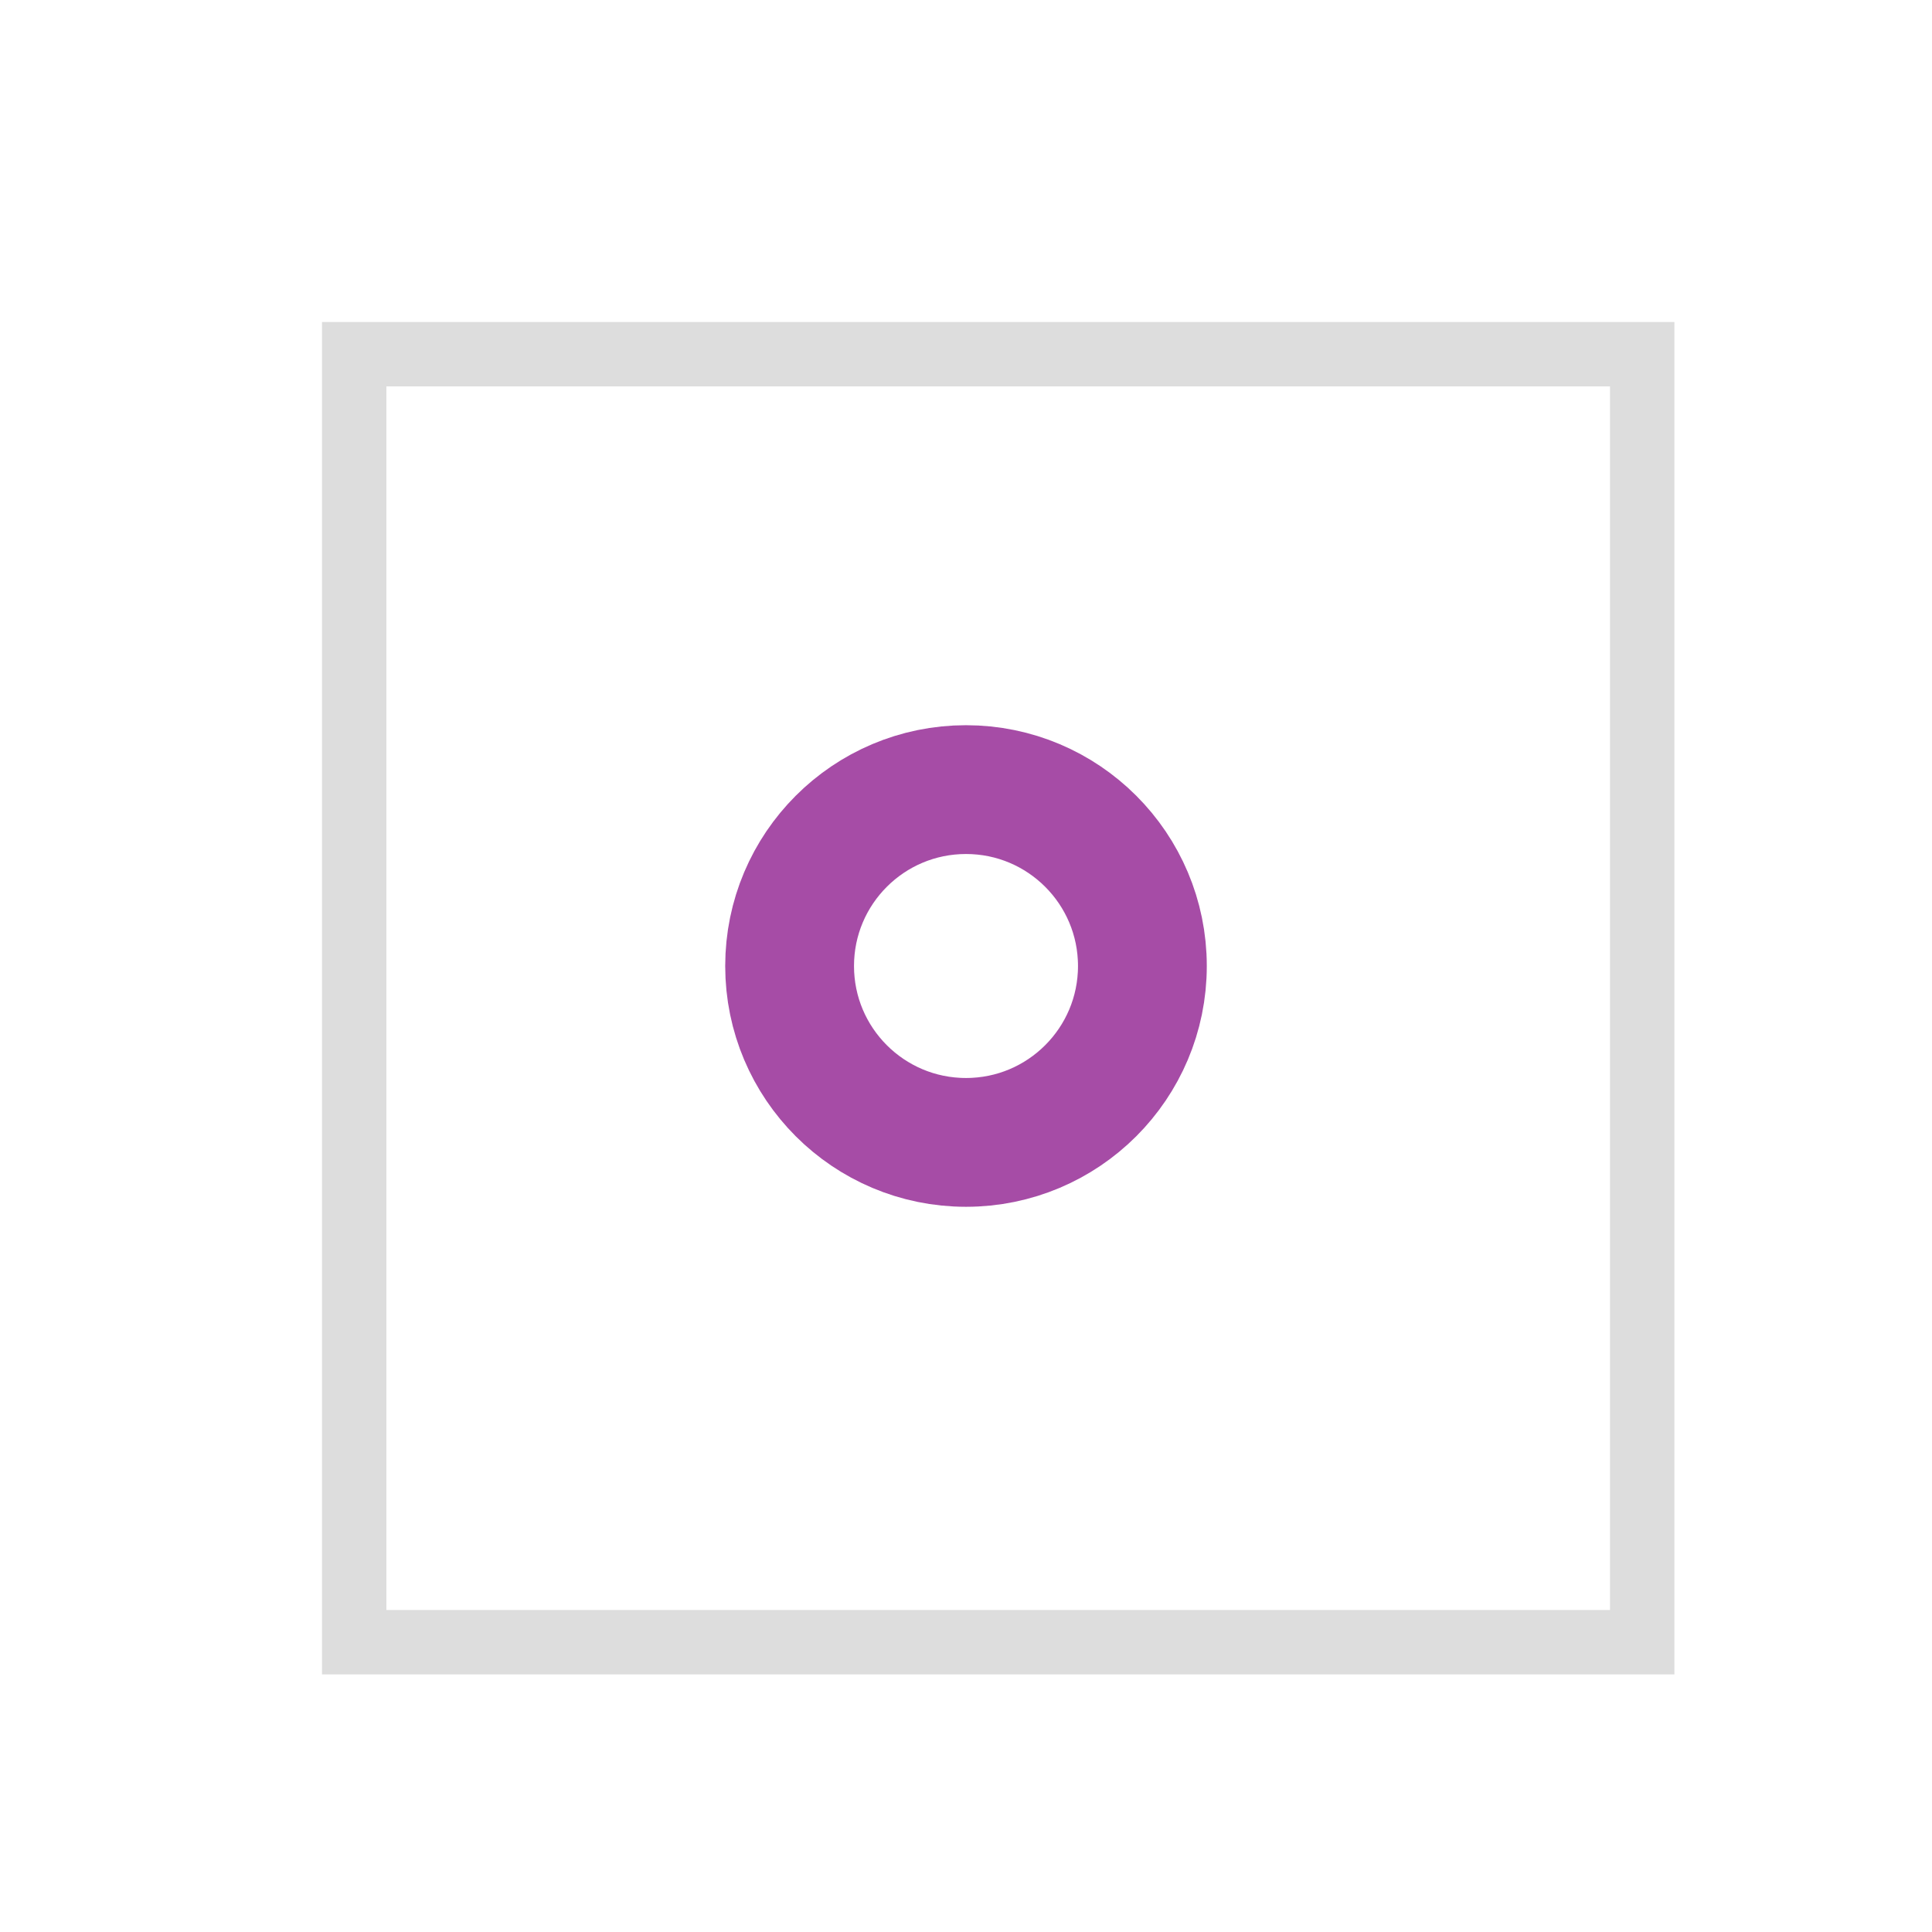
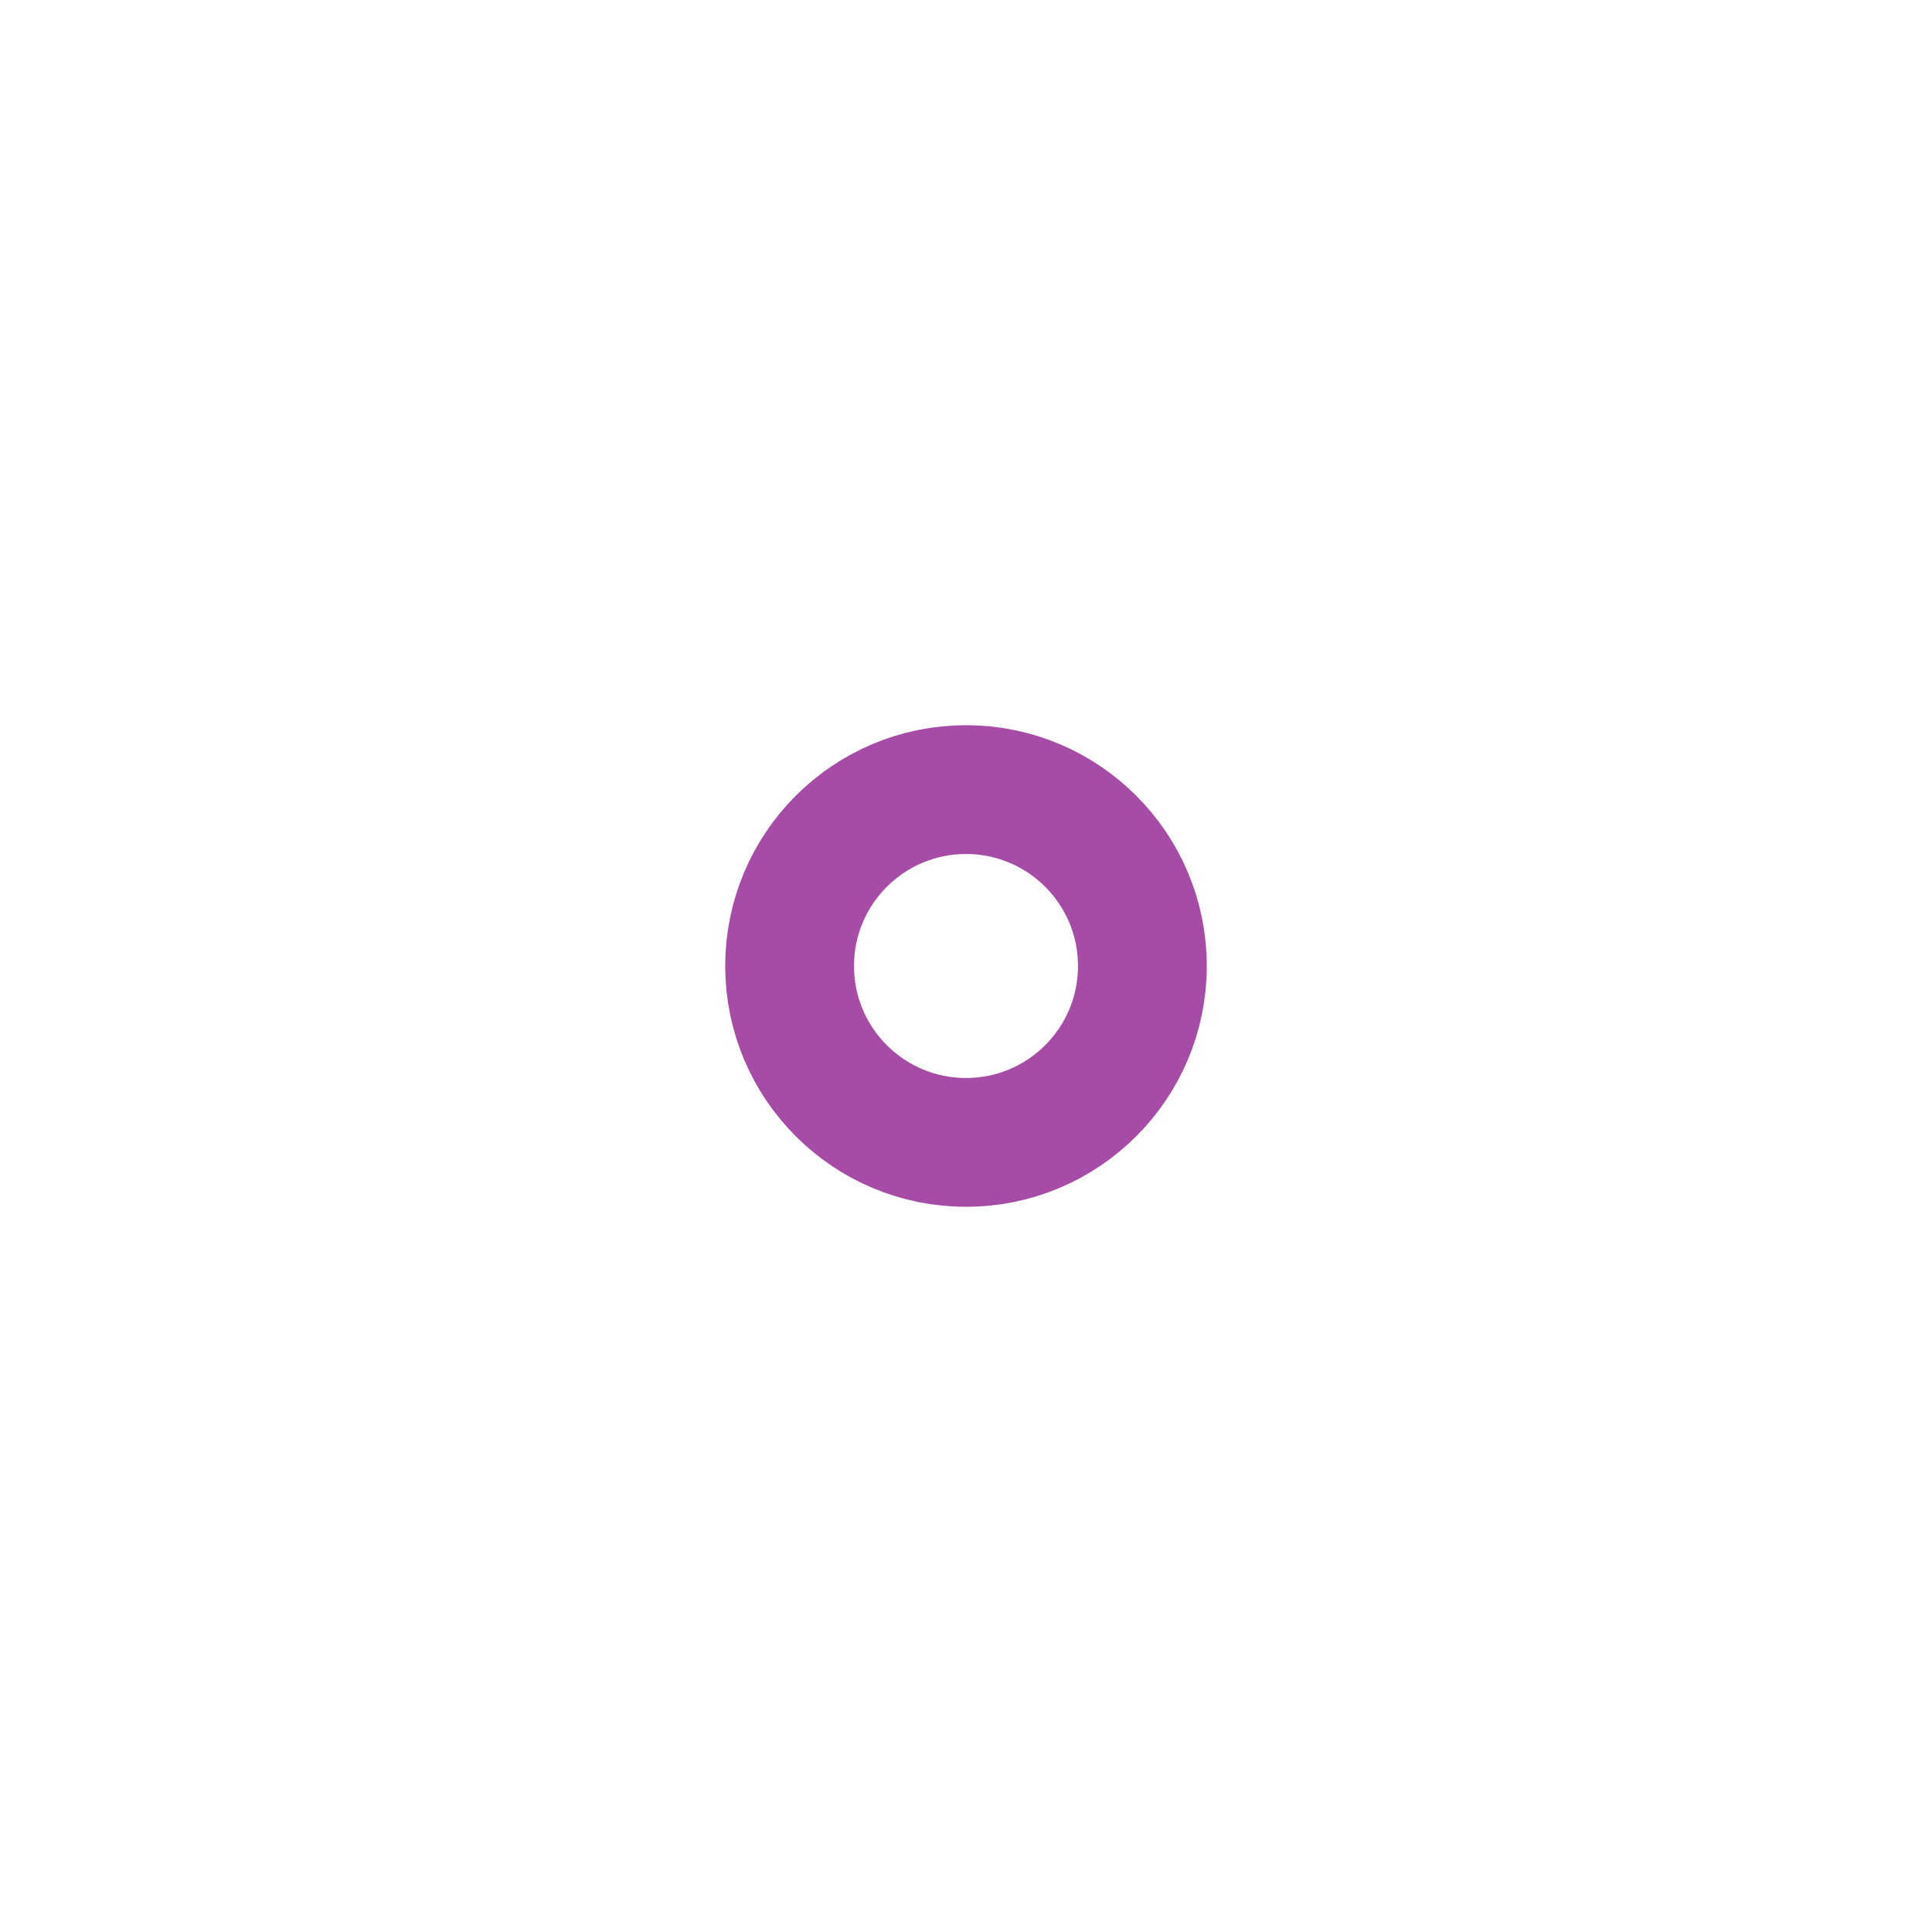
<svg xmlns="http://www.w3.org/2000/svg" version="1.1" class="marks" width="30" height="30" viewBox="0 0 30 30">
  <rect width="30" height="30" fill="white" />
  <g fill="none" stroke-miterlimit="10" transform="translate(5,5)">
    <g class="mark-group role-frame root" role="graphics-object" aria-roledescription="group mark container">
      <g transform="translate(0,0)">
-         <path class="background" aria-hidden="true" d="M0.5,0.5h20v20h-20Z" stroke="#ddd" />
+         <path class="background" aria-hidden="true" d="M0,0h20v20h-20Z" />
        <g>
          <g class="mark-symbol role-mark marks" role="graphics-symbol" aria-roledescription="symbol mark container">
            <path transform="translate(10,10)" d="M2.739,0A2.739,2.739,0,1,1,-2.739,0A2.739,2.739,0,1,1,2.739,0" stroke="purple" stroke-width="2" opacity="0.7" />
          </g>
        </g>
        <path class="foreground" aria-hidden="true" d="" display="none" />
      </g>
    </g>
  </g>
</svg>
